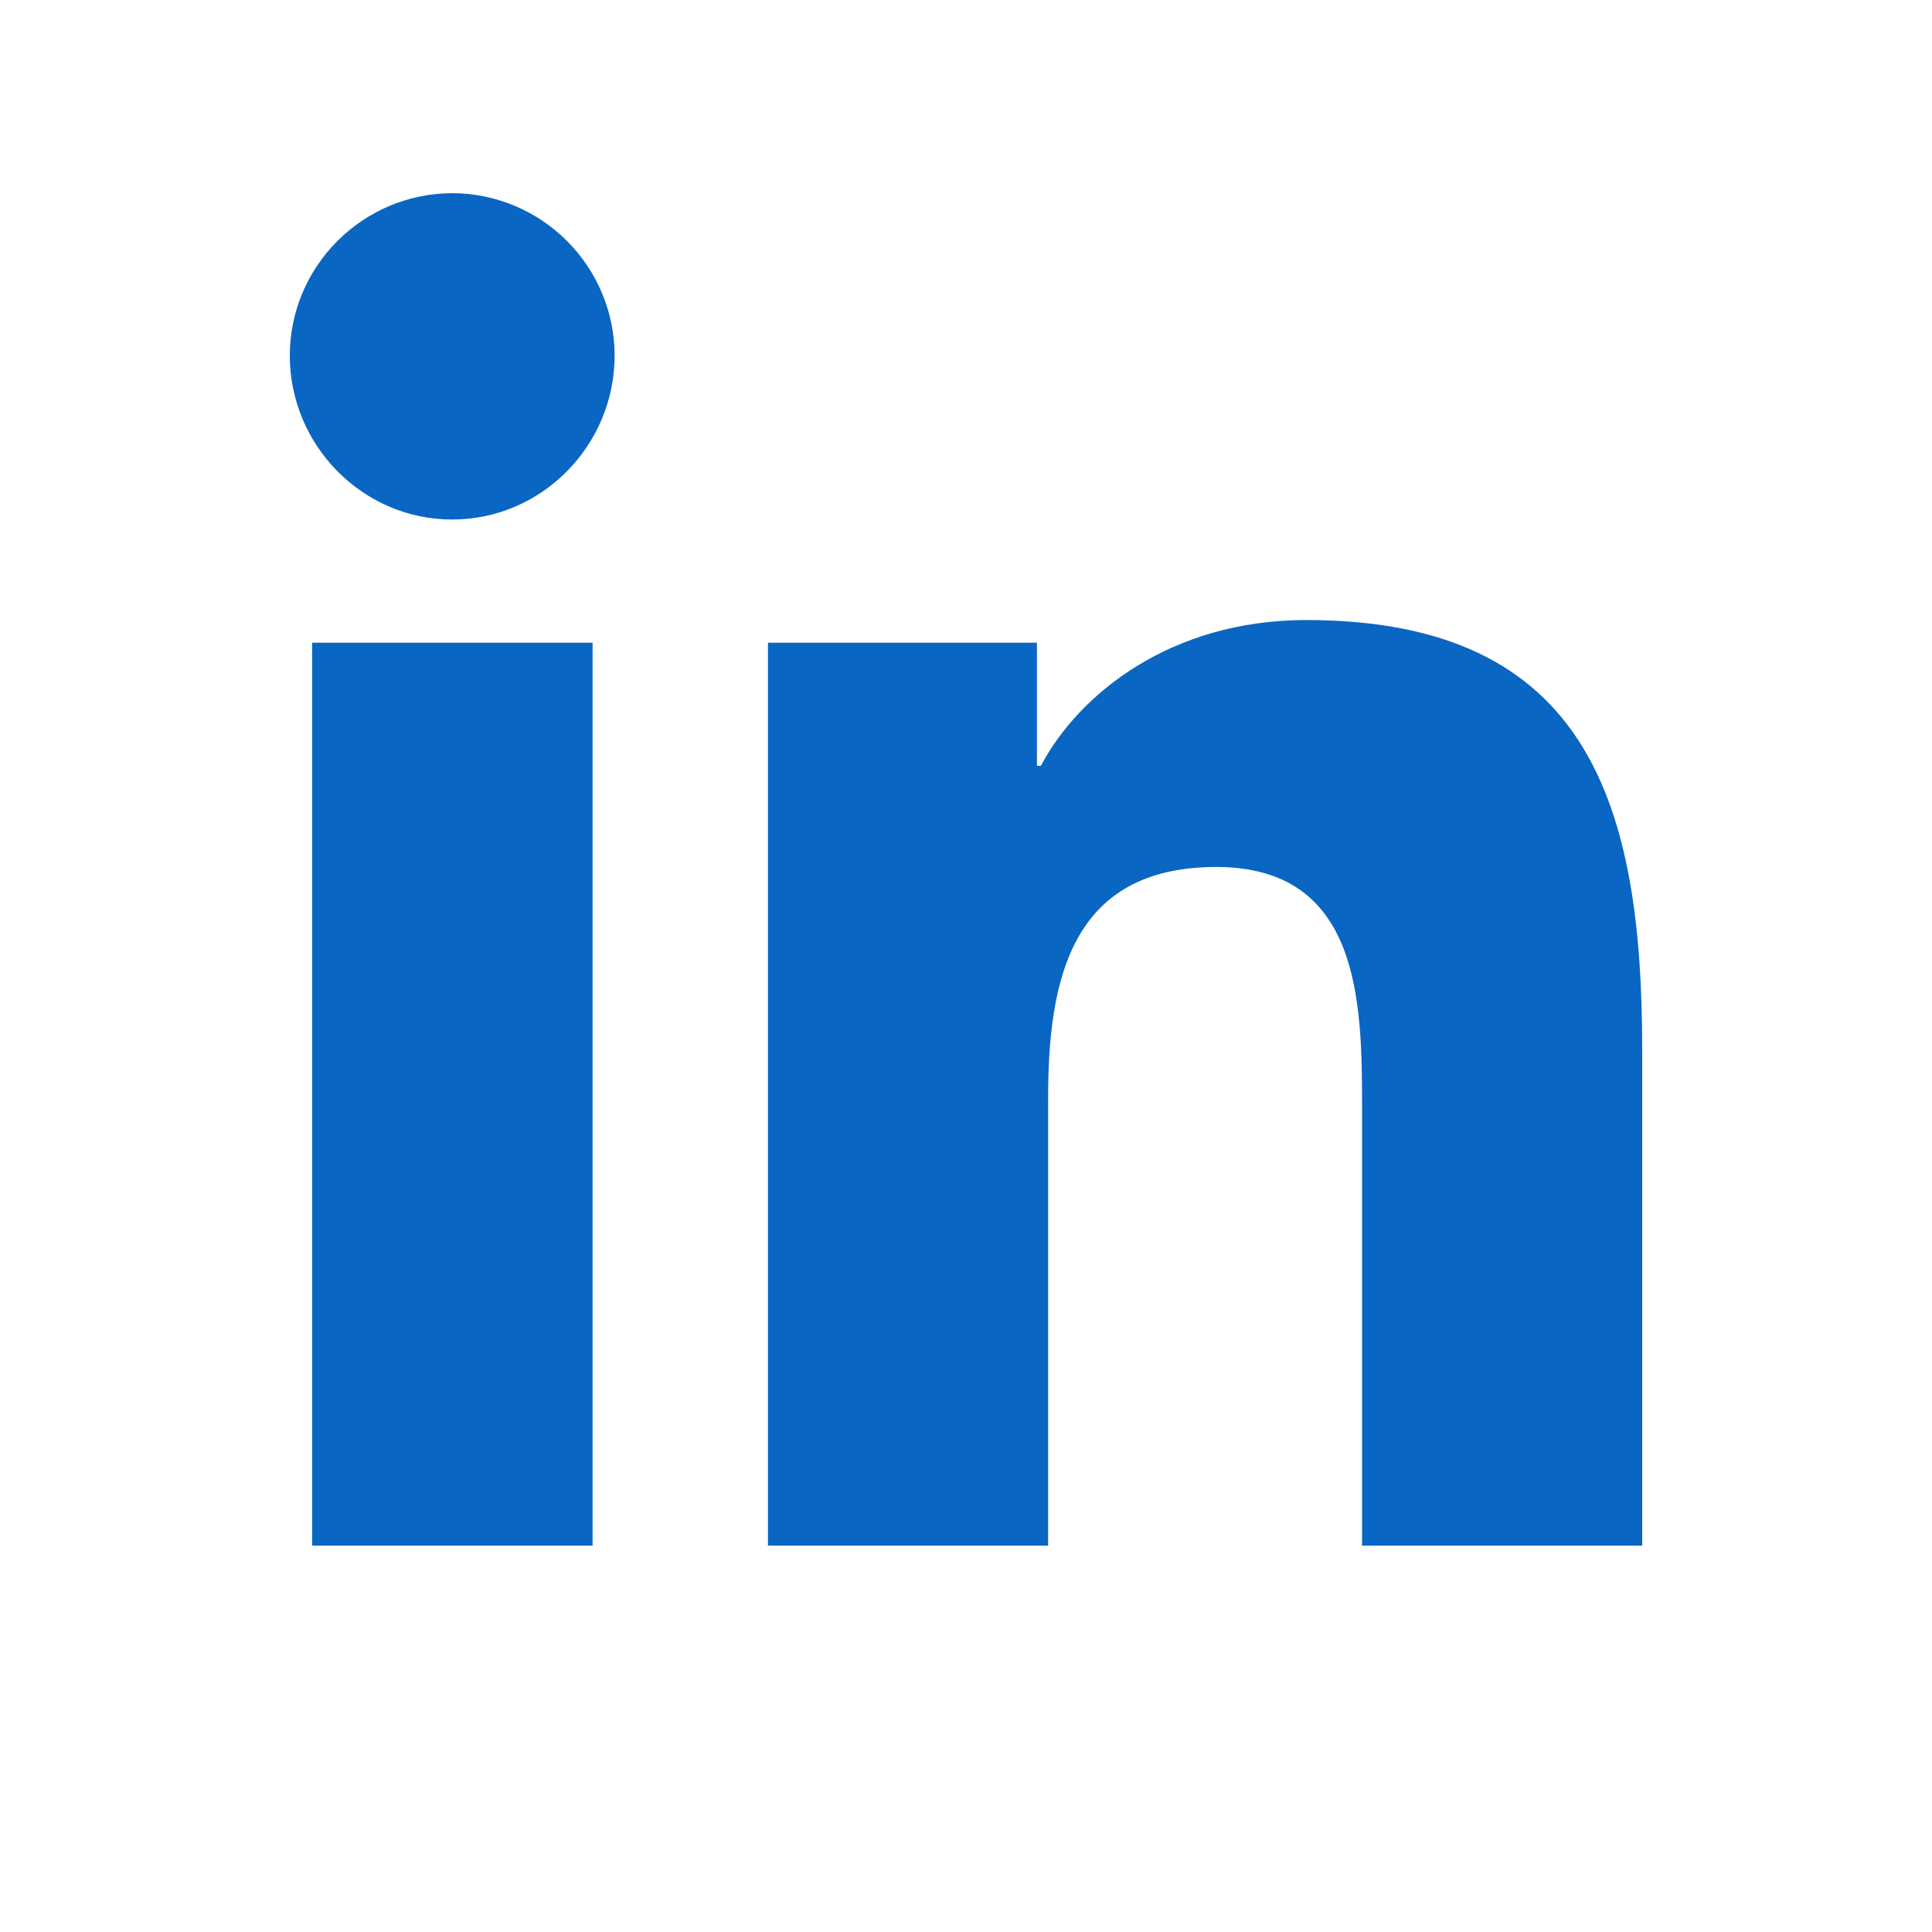
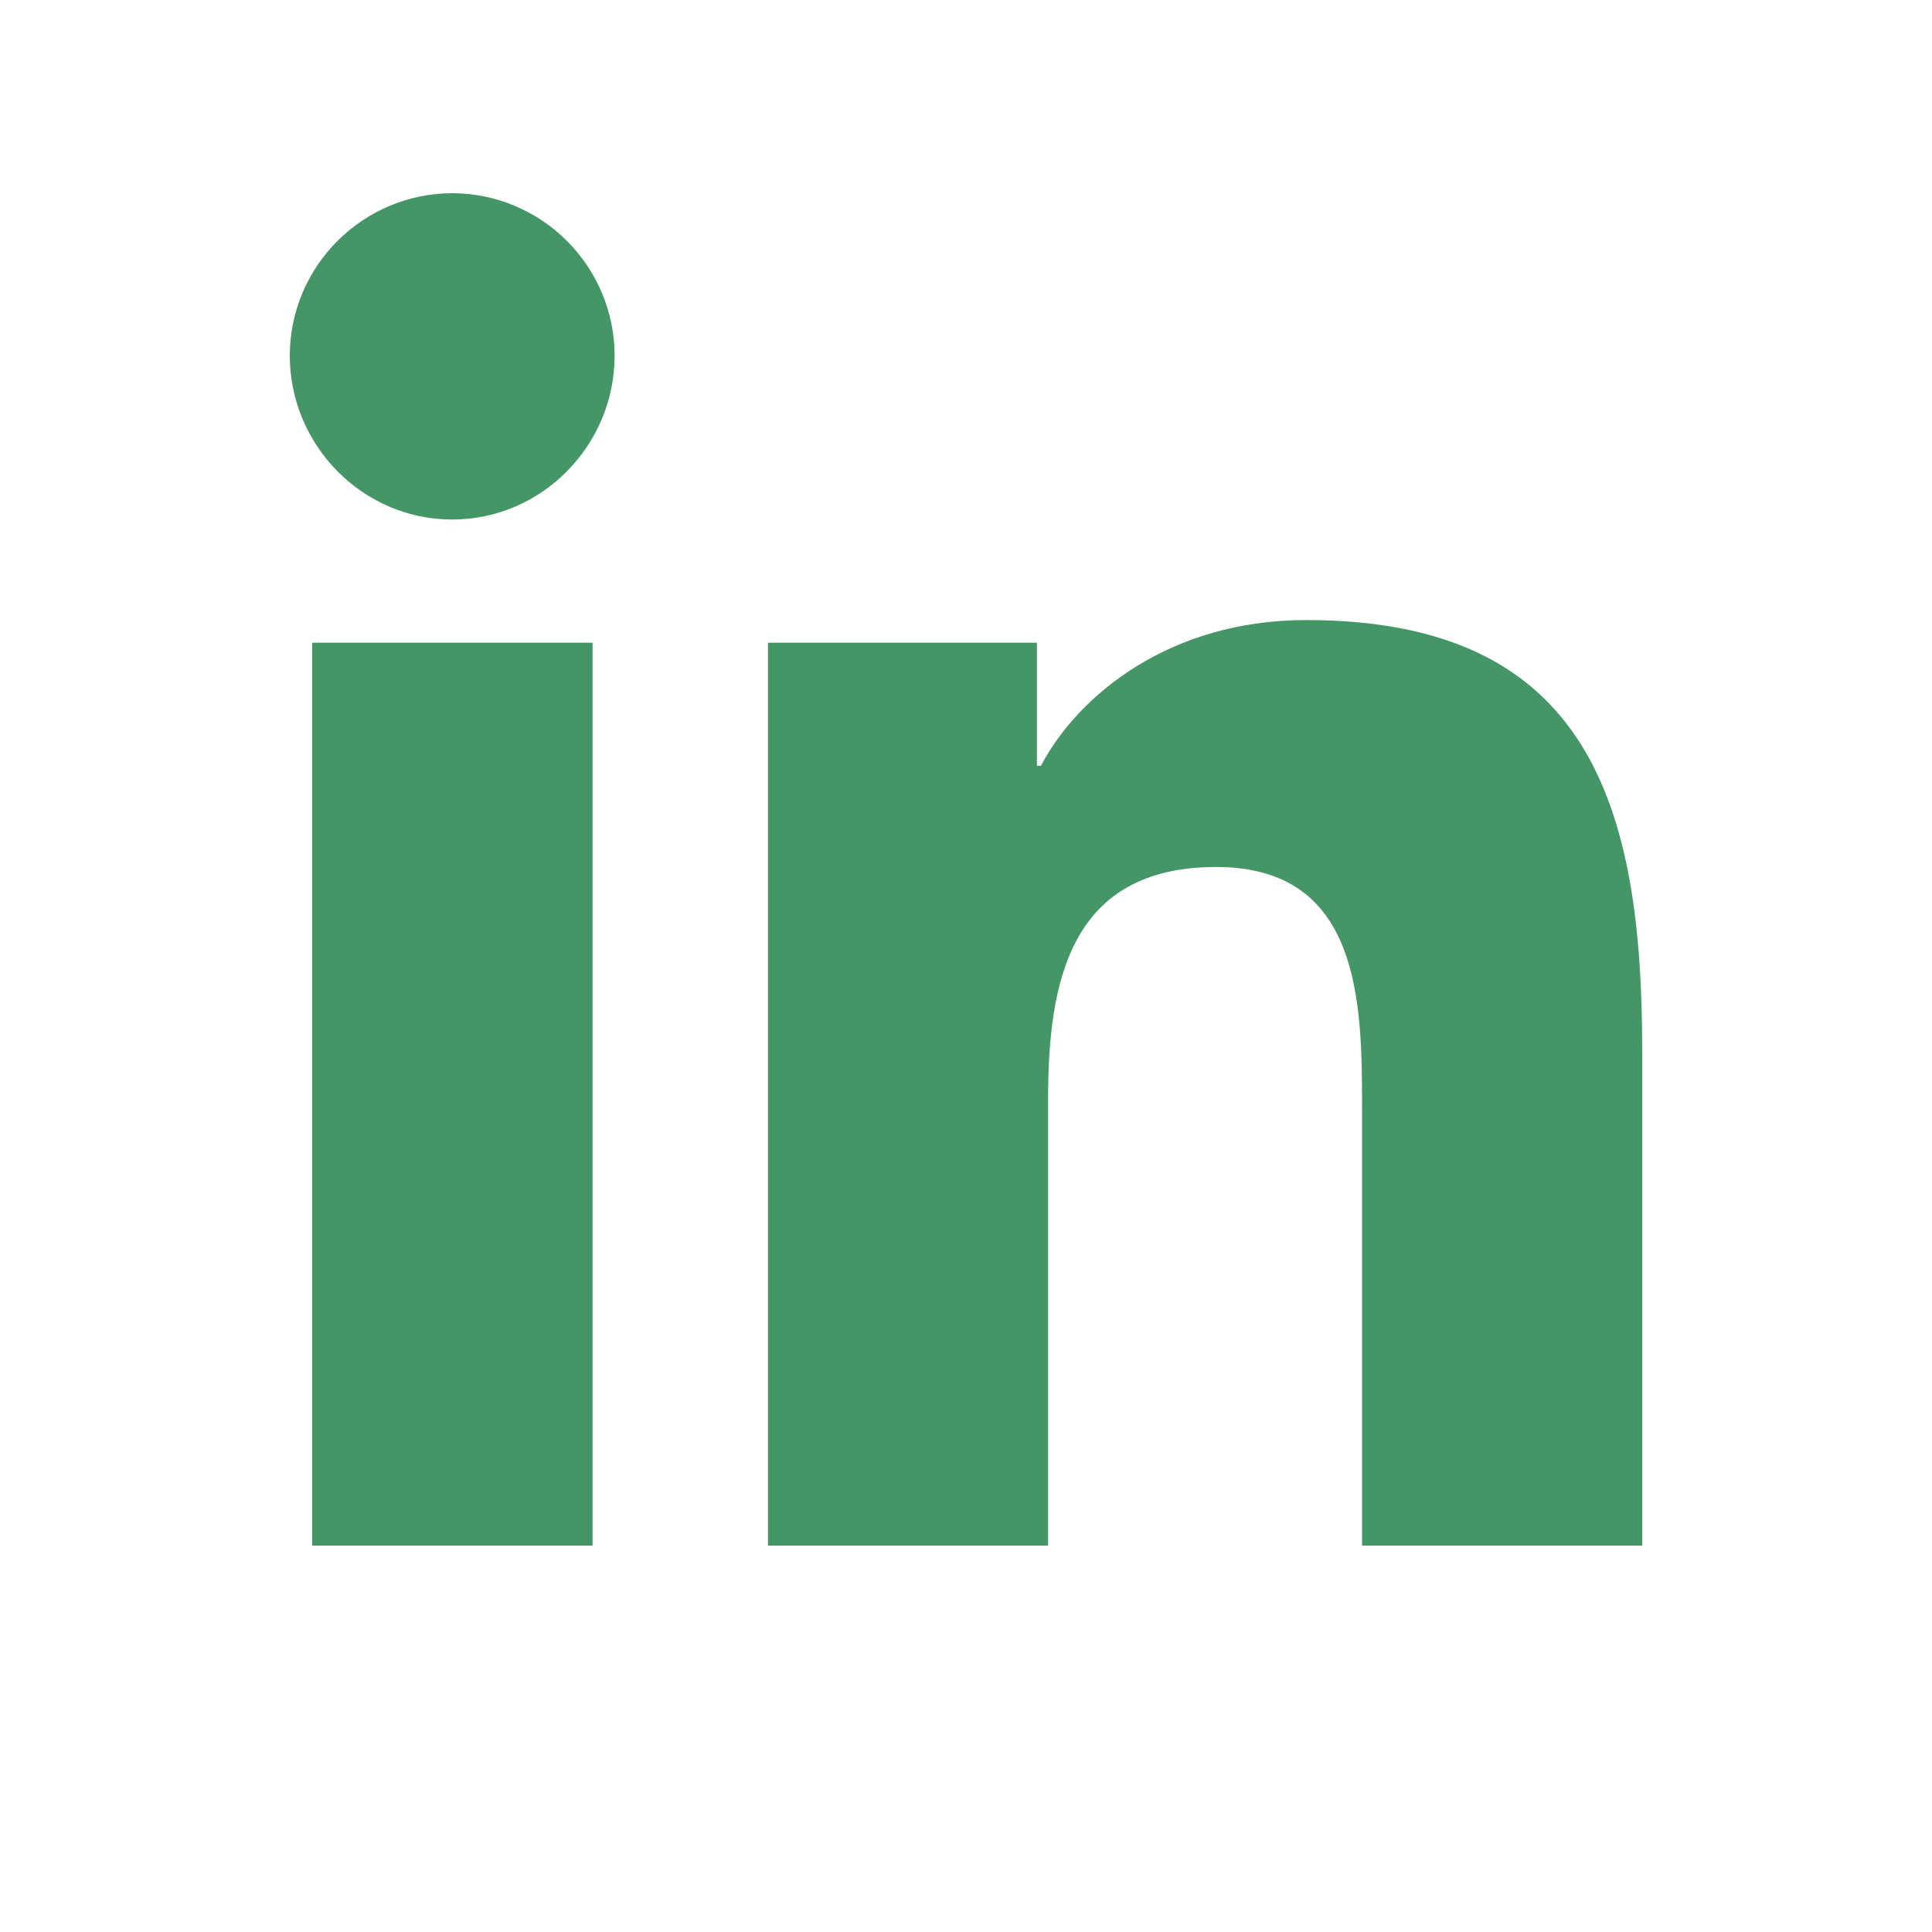
<svg xmlns="http://www.w3.org/2000/svg" viewBox="0 0 640 640">
-   <path fill="hsl(210, 91%, 40%)" d="M196.3 512h-92.9V212.9h92.9zm-46.5-339.9c-29.7 0-53.8-24.6-53.8-54.3 0-14.3 5.7-27.9 15.8-38s23.8-15.8 38-15.8 27.9 5.7 38 15.8 15.8 23.8 15.8 38c0 29.7-24.1 54.3-53.8 54.3M543.9 512h-92.7V366.4c0-34.7-.7-79.2-48.3-79.2-48.3 0-55.7 37.7-55.7 76.7V512h-92.8V212.9h89.1v40.8h1.3c12.4-23.5 42.7-48.3 87.9-48.3 94 0 111.3 61.9 111.3 142.3V512z" />
+   <path fill="#449667" d="M196.3 512h-92.9V212.9h92.9zm-46.5-339.9c-29.7 0-53.8-24.6-53.8-54.3 0-14.3 5.7-27.9 15.8-38s23.8-15.8 38-15.8 27.9 5.7 38 15.8 15.8 23.8 15.8 38c0 29.7-24.1 54.3-53.8 54.3M543.9 512h-92.7V366.4c0-34.7-.7-79.2-48.3-79.2-48.3 0-55.7 37.7-55.7 76.7V512h-92.8V212.9h89.1v40.8h1.3c12.4-23.5 42.7-48.3 87.9-48.3 94 0 111.3 61.9 111.3 142.3V512z" />
</svg>
